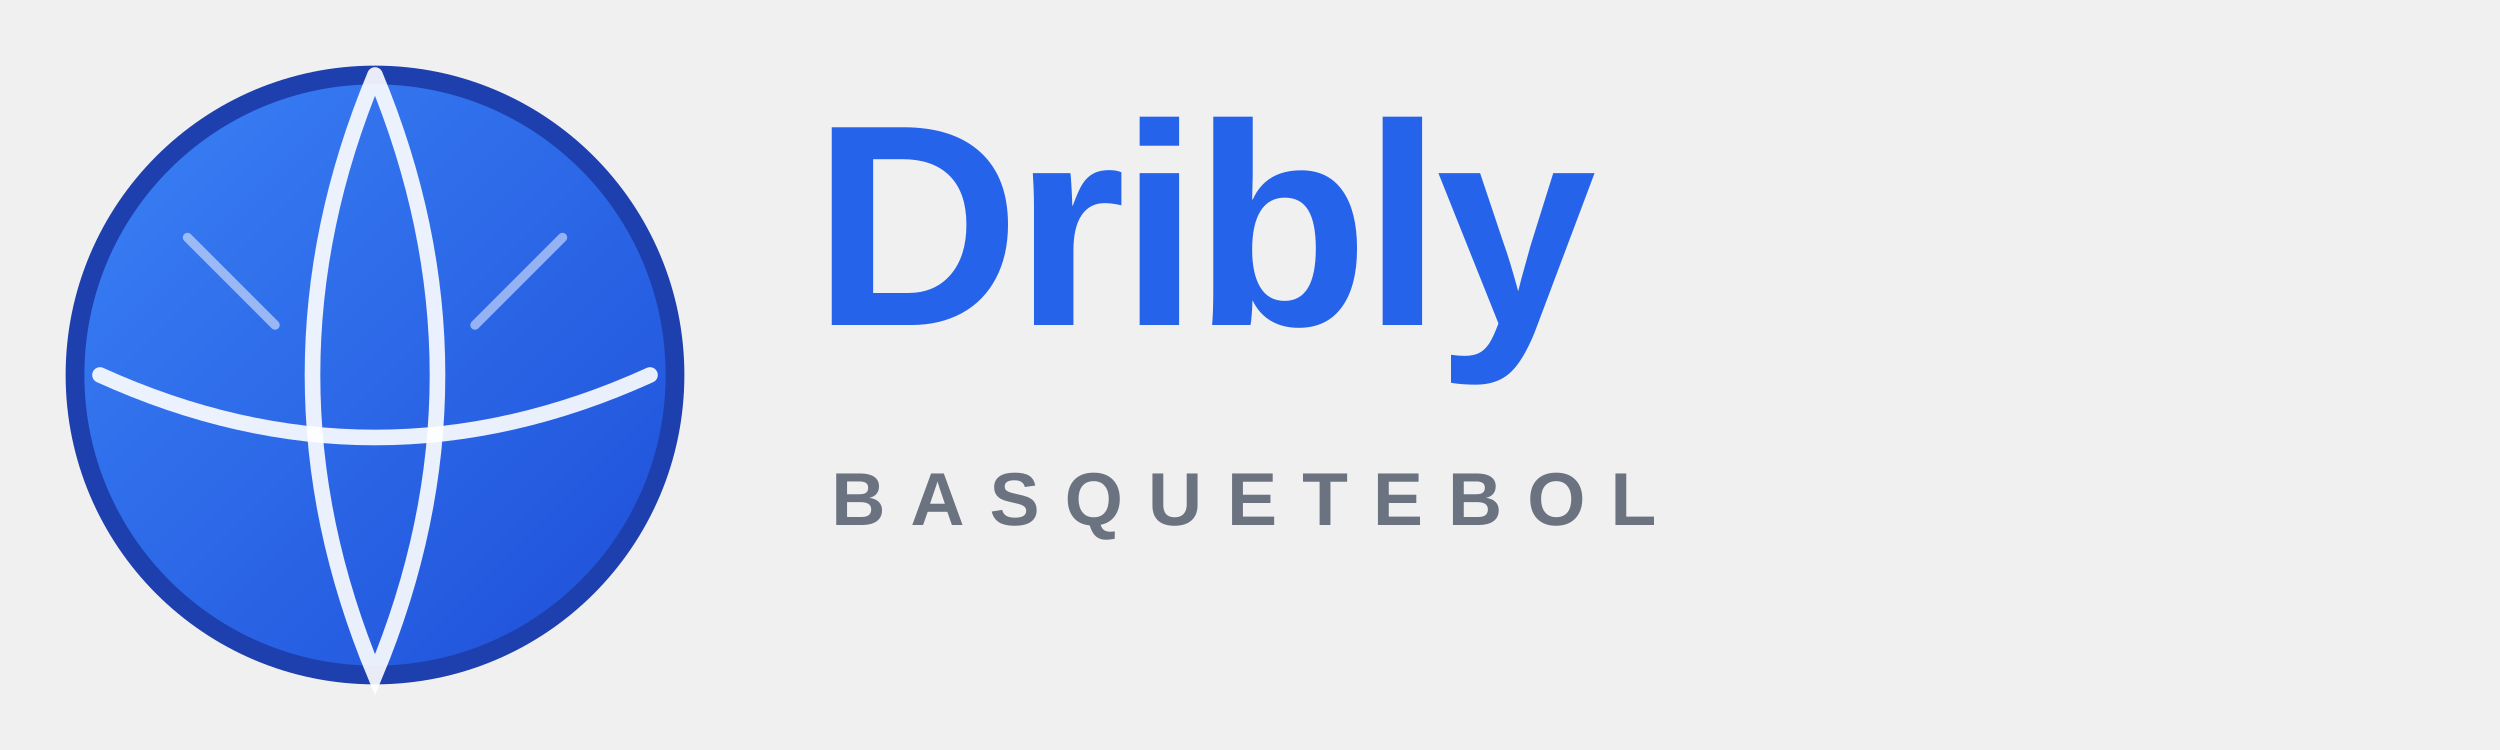
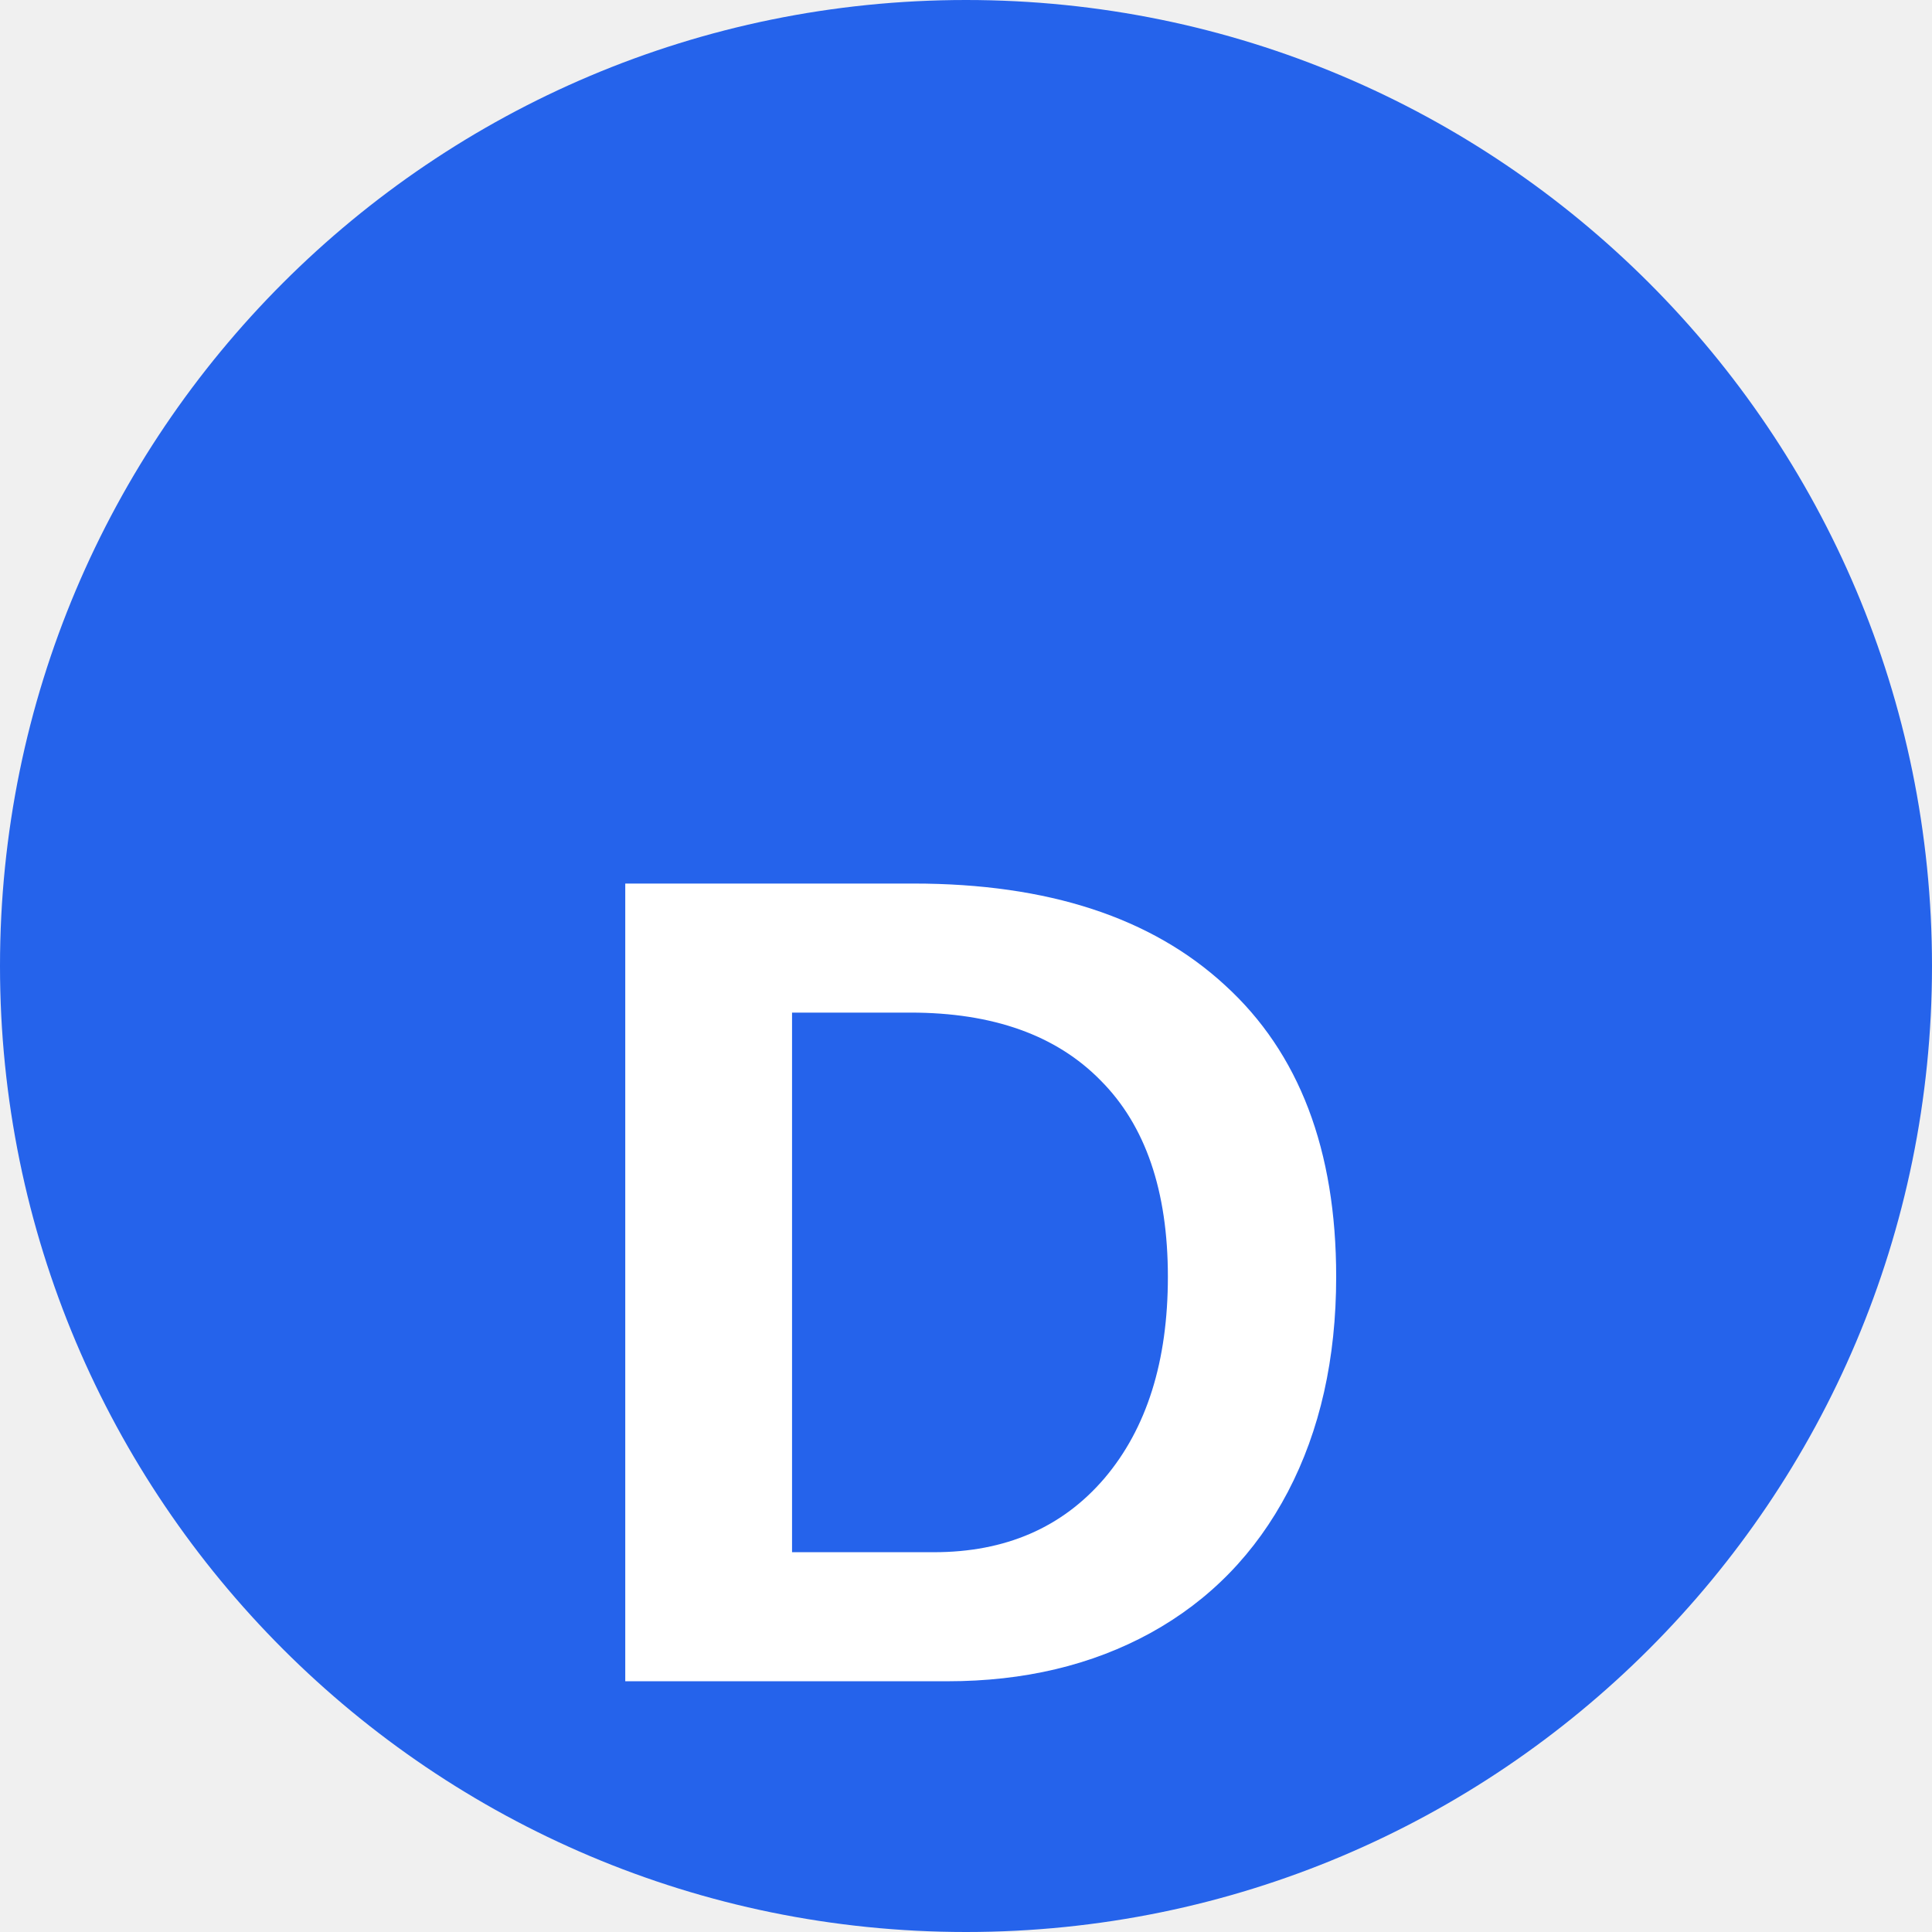
- <svg xmlns="http://www.w3.org/2000/svg" viewBox="0 0 400 120" width="400" height="120">
-   <defs>
-     <linearGradient id="ballGrad" x1="0%" y1="0%" x2="100%" y2="100%">
-       <stop offset="0%" style="stop-color:#3B82F6;stop-opacity:1" />
-       <stop offset="100%" style="stop-color:#1D4ED8;stop-opacity:1" />
-     </linearGradient>
-   </defs>
-   <circle cx="60" cy="60" r="48" fill="url(#ballGrad)" stroke="#1E40AF" stroke-width="3" />
-   <path d="M16 60 Q60 80 104 60" fill="none" stroke="#FFFFFF" stroke-width="2.5" stroke-linecap="round" opacity="0.9" />
-   <path d="M60 12 Q40 60 60 108 Q80 60 60 12" fill="none" stroke="#FFFFFF" stroke-width="2.5" stroke-linecap="round" opacity="0.9" />
-   <line x1="30" y1="38" x2="44" y2="52" stroke="#FFFFFF" stroke-width="1.5" stroke-linecap="round" opacity="0.5" />
-   <line x1="76" y1="52" x2="90" y2="38" stroke="#FFFFFF" stroke-width="1.5" stroke-linecap="round" opacity="0.5" />
-   <text x="130" y="52" font-family="Outfit, 'Segoe UI', Arial, sans-serif" font-size="46" font-weight="800" fill="#2563EB" letter-spacing="-1">Dribly</text>
-   <text x="133" y="84" font-family="Outfit, 'Segoe UI', Arial, sans-serif" font-size="12" font-weight="600" fill="#6B7280" letter-spacing="4" text-transform="uppercase">BASQUETEBOL</text>
+ <svg xmlns="http://www.w3.org/2000/svg" viewBox="0 0 40 40" width="40" height="40">
+   <circle cx="20" cy="20" r="20" fill="#2563EB" />
+   <text x="20" y="28" font-family="Outfit, 'Segoe UI', Arial, sans-serif" font-size="24" font-weight="800" fill="#FFFFFF" text-anchor="middle" dominant-baseline="middle">D</text>
</svg>
